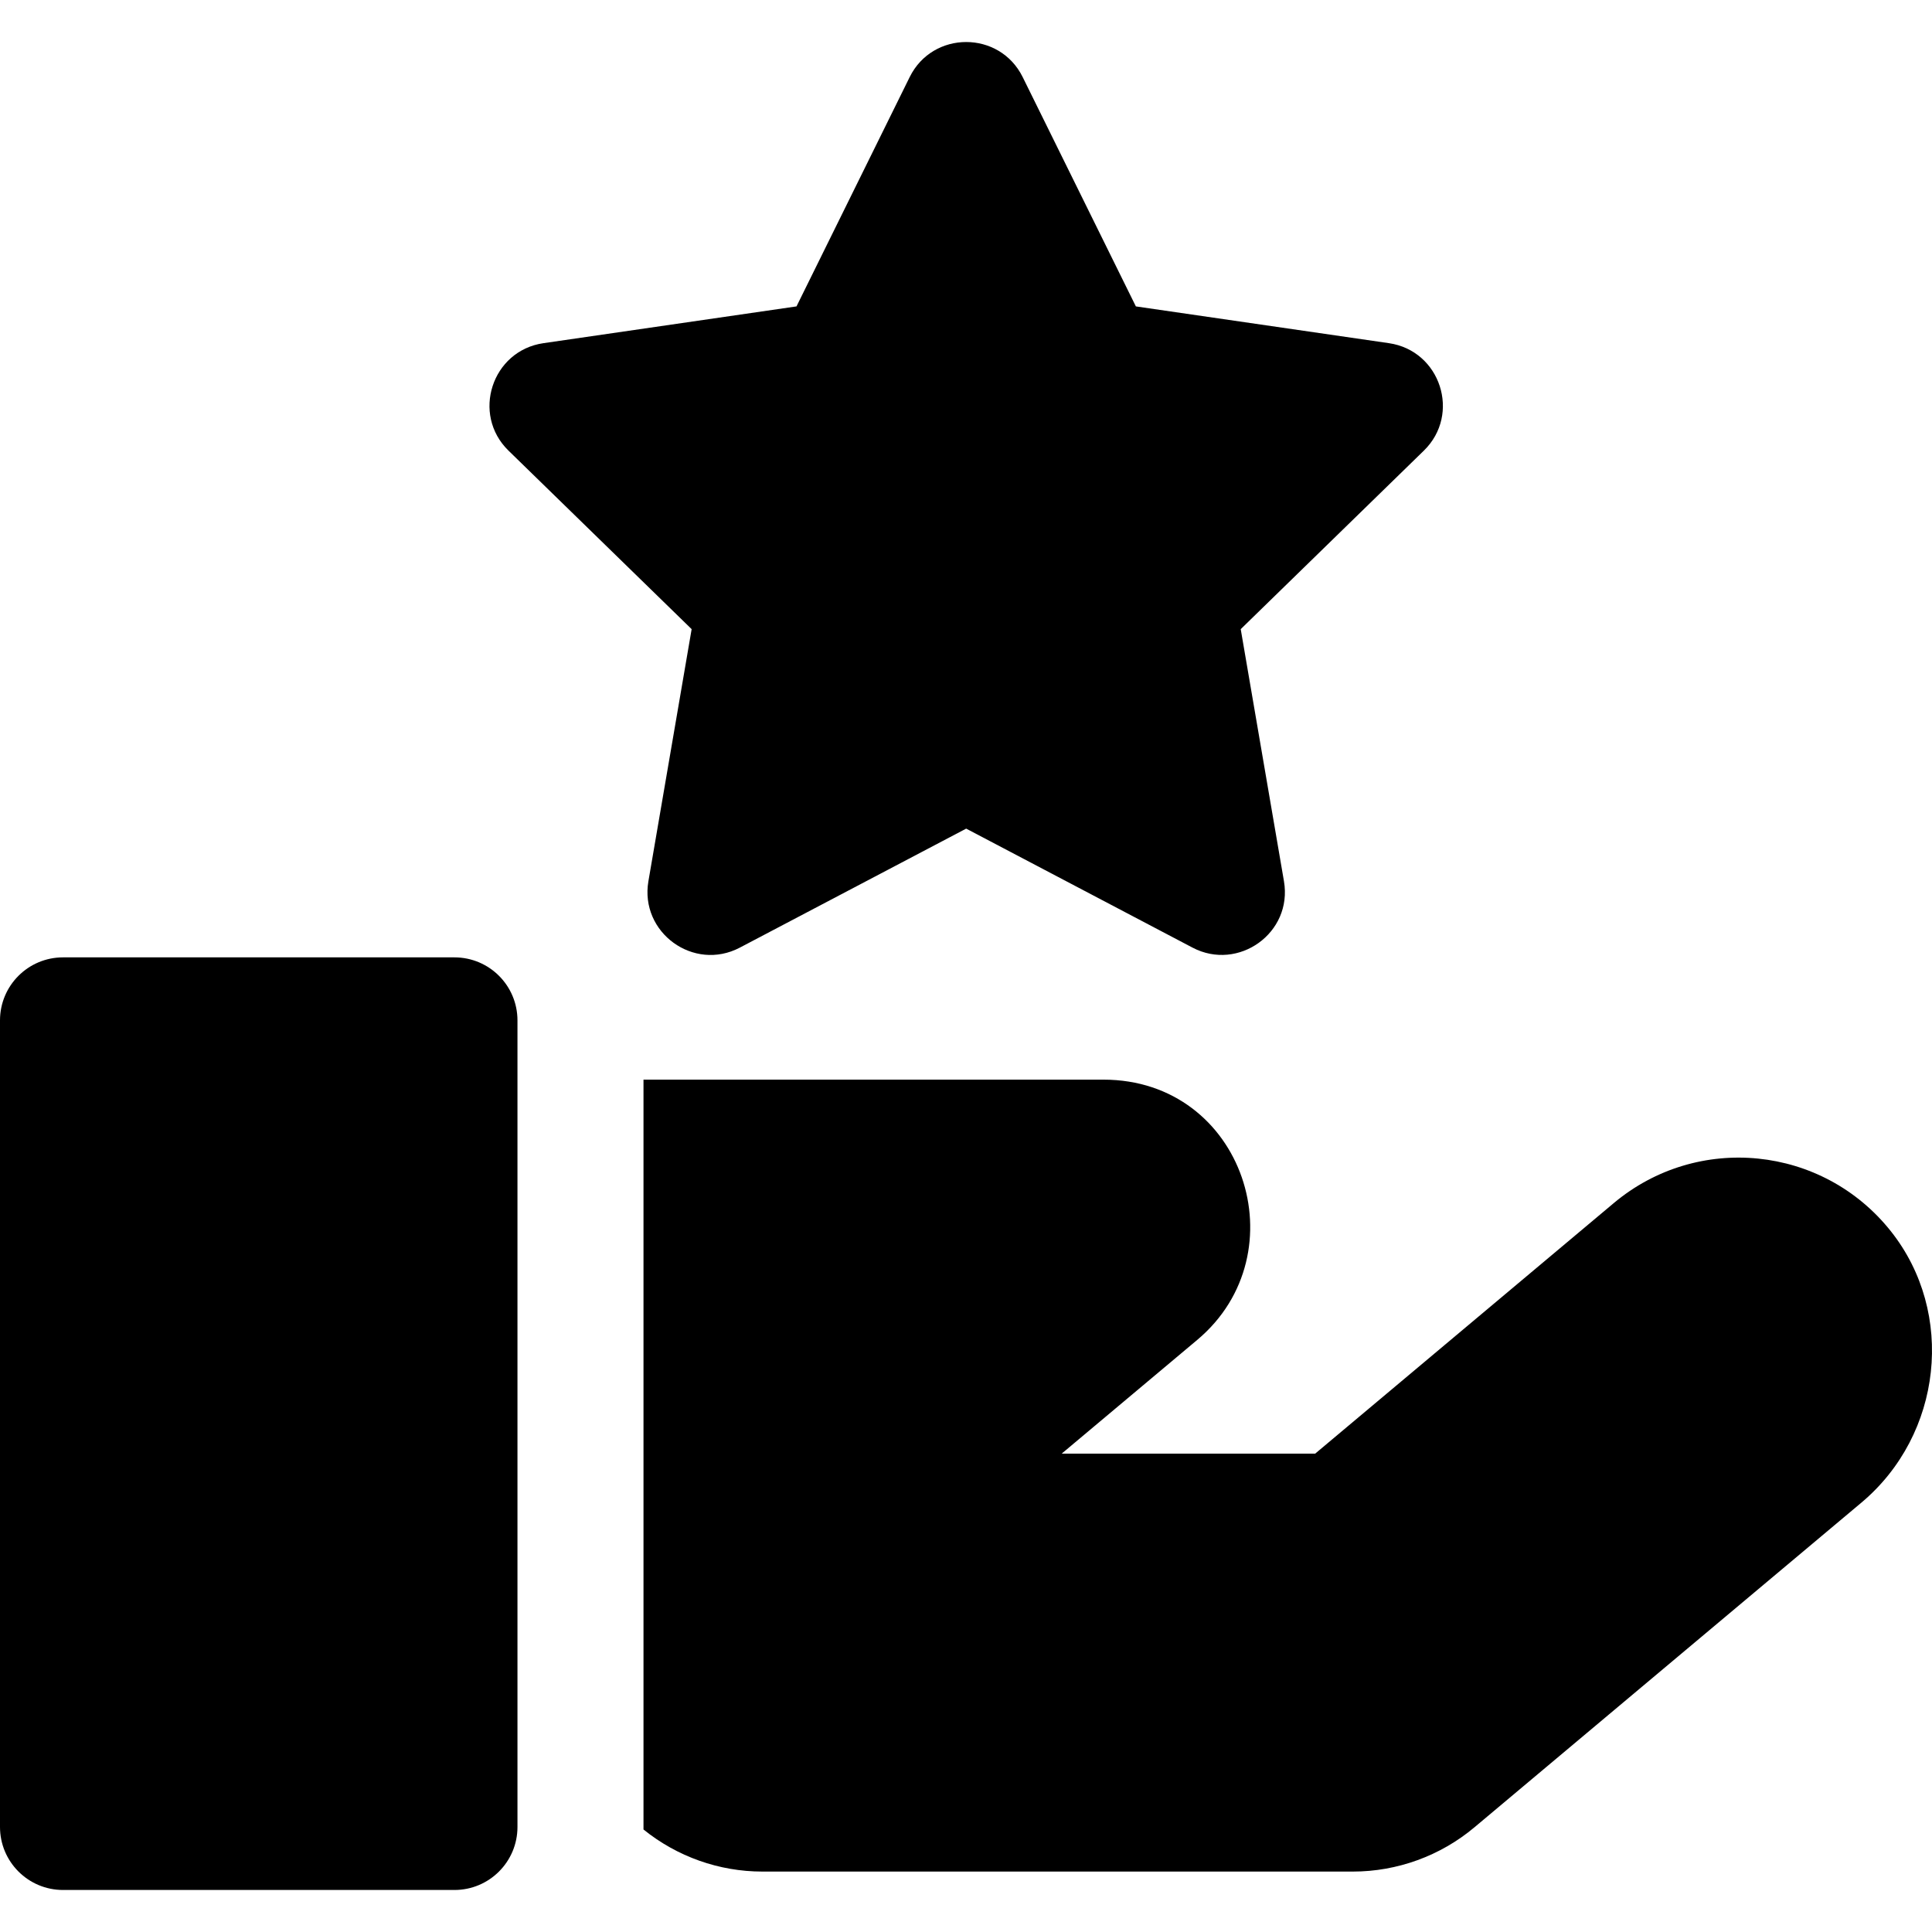
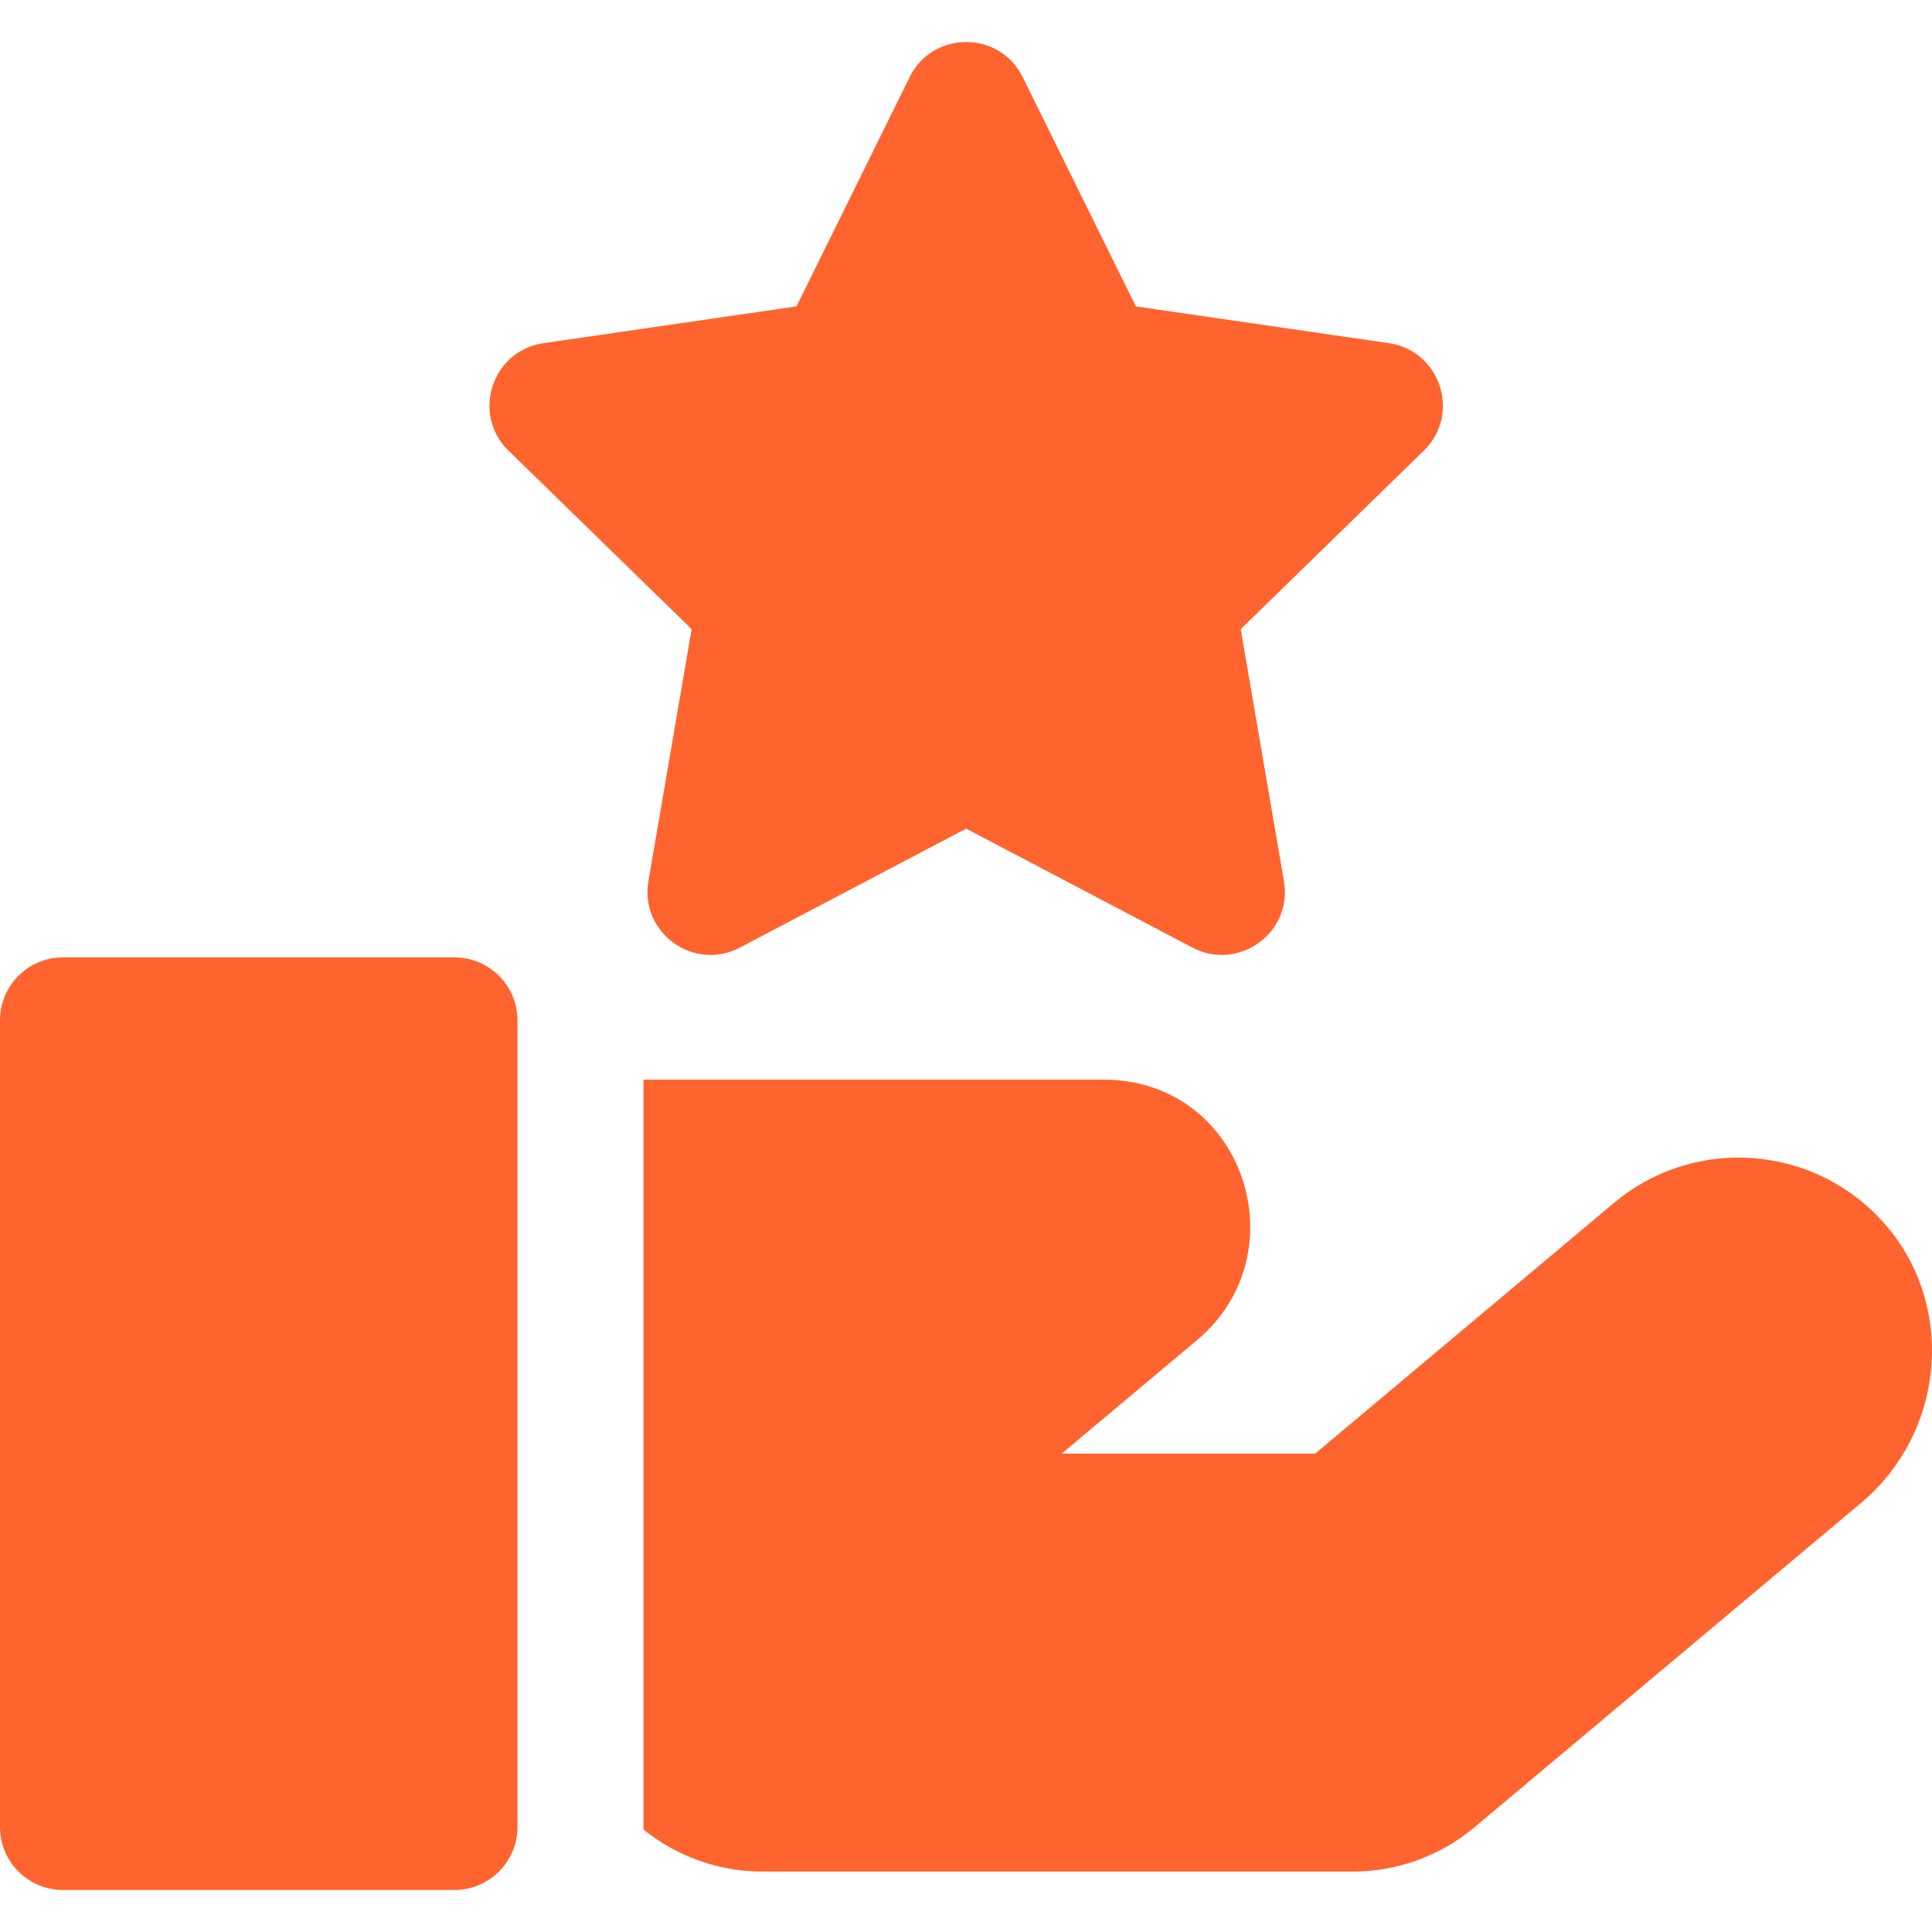
- <svg xmlns="http://www.w3.org/2000/svg" fill="#000000" height="800px" width="800px" version="1.1" id="Layer_1" viewBox="0 0 512 512" xml:space="preserve">
+ <svg xmlns="http://www.w3.org/2000/svg" fill="#FF642F" height="800px" width="800px" version="1.1" id="Layer_1" viewBox="0 0 512 512" xml:space="preserve">
  <g>
    <g>
      <path d="M368.08,90.944l-67.065-9.744l-29.992-60.771c-6.116-12.393-23.836-12.386-29.949,0l-29.992,60.771l-67.065,9.744    c-13.676,1.987-19.145,18.842-9.254,28.483l48.529,47.304l-11.457,66.794c-2.337,13.618,12.003,24.034,24.229,17.604    l59.984-31.535l59.984,31.535c12.127,6.377,26.583-3.879,24.229-17.604l-11.456-66.794l48.529-47.304    C387.231,109.78,381.748,92.931,368.08,90.944z" />
    </g>
  </g>
  <g>
    <g>
      <path d="M120.435,253.713H16.699C7.477,253.713,0,261.189,0,270.411v213.754c0,9.222,7.477,16.699,16.699,16.699h103.736    c9.222,0,16.699-7.476,16.699-16.699V270.411C137.134,261.189,129.657,253.713,120.435,253.713z" />
    </g>
  </g>
  <g>
    <g>
      <path d="M501.108,326.303c-18.077-22.784-51.249-26.096-73.456-7.46l-79.113,66.383c-24.799,0-44.492,0-67.177,0l35.938-30.155    c27.34-22.941,12.375-68.954-24.879-68.954H170.532v198.715c8.896,7.193,20.04,11.154,31.496,11.154h156.498    c11.757,0,23.192-4.161,32.201-11.719l102.571-86.061C514.766,380.19,518.272,347.935,501.108,326.303z" />
    </g>
  </g>
</svg>
